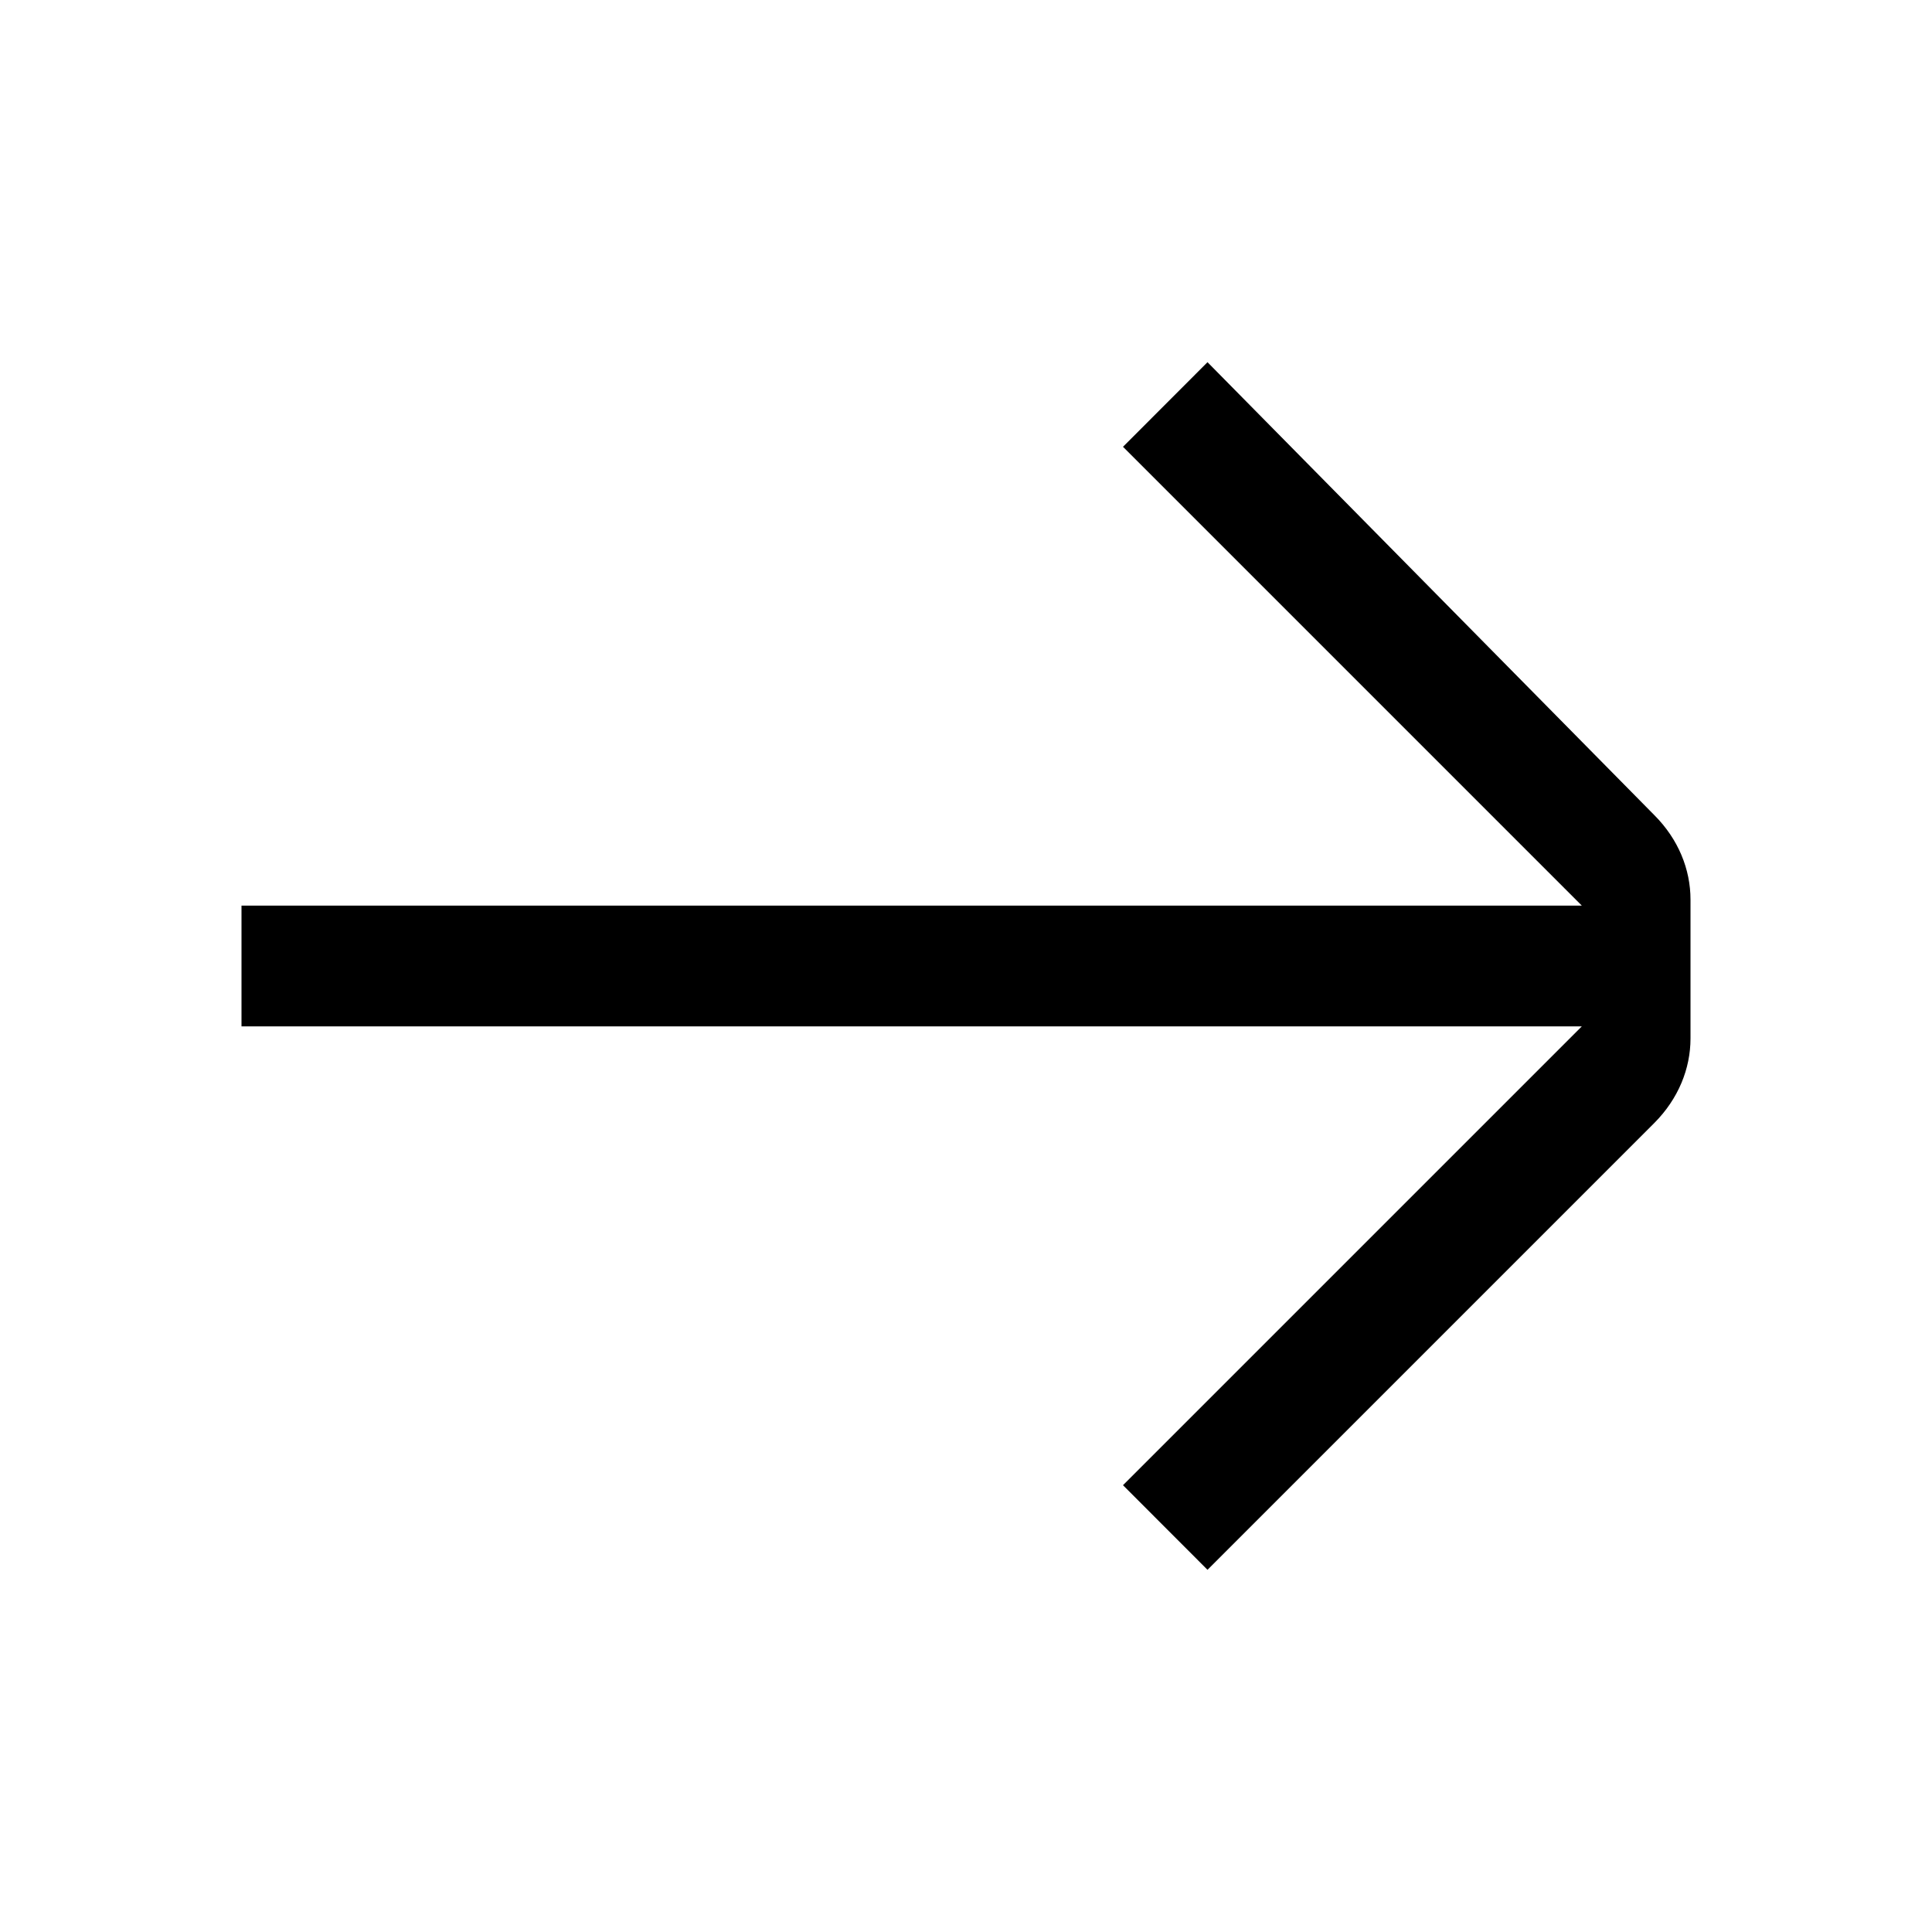
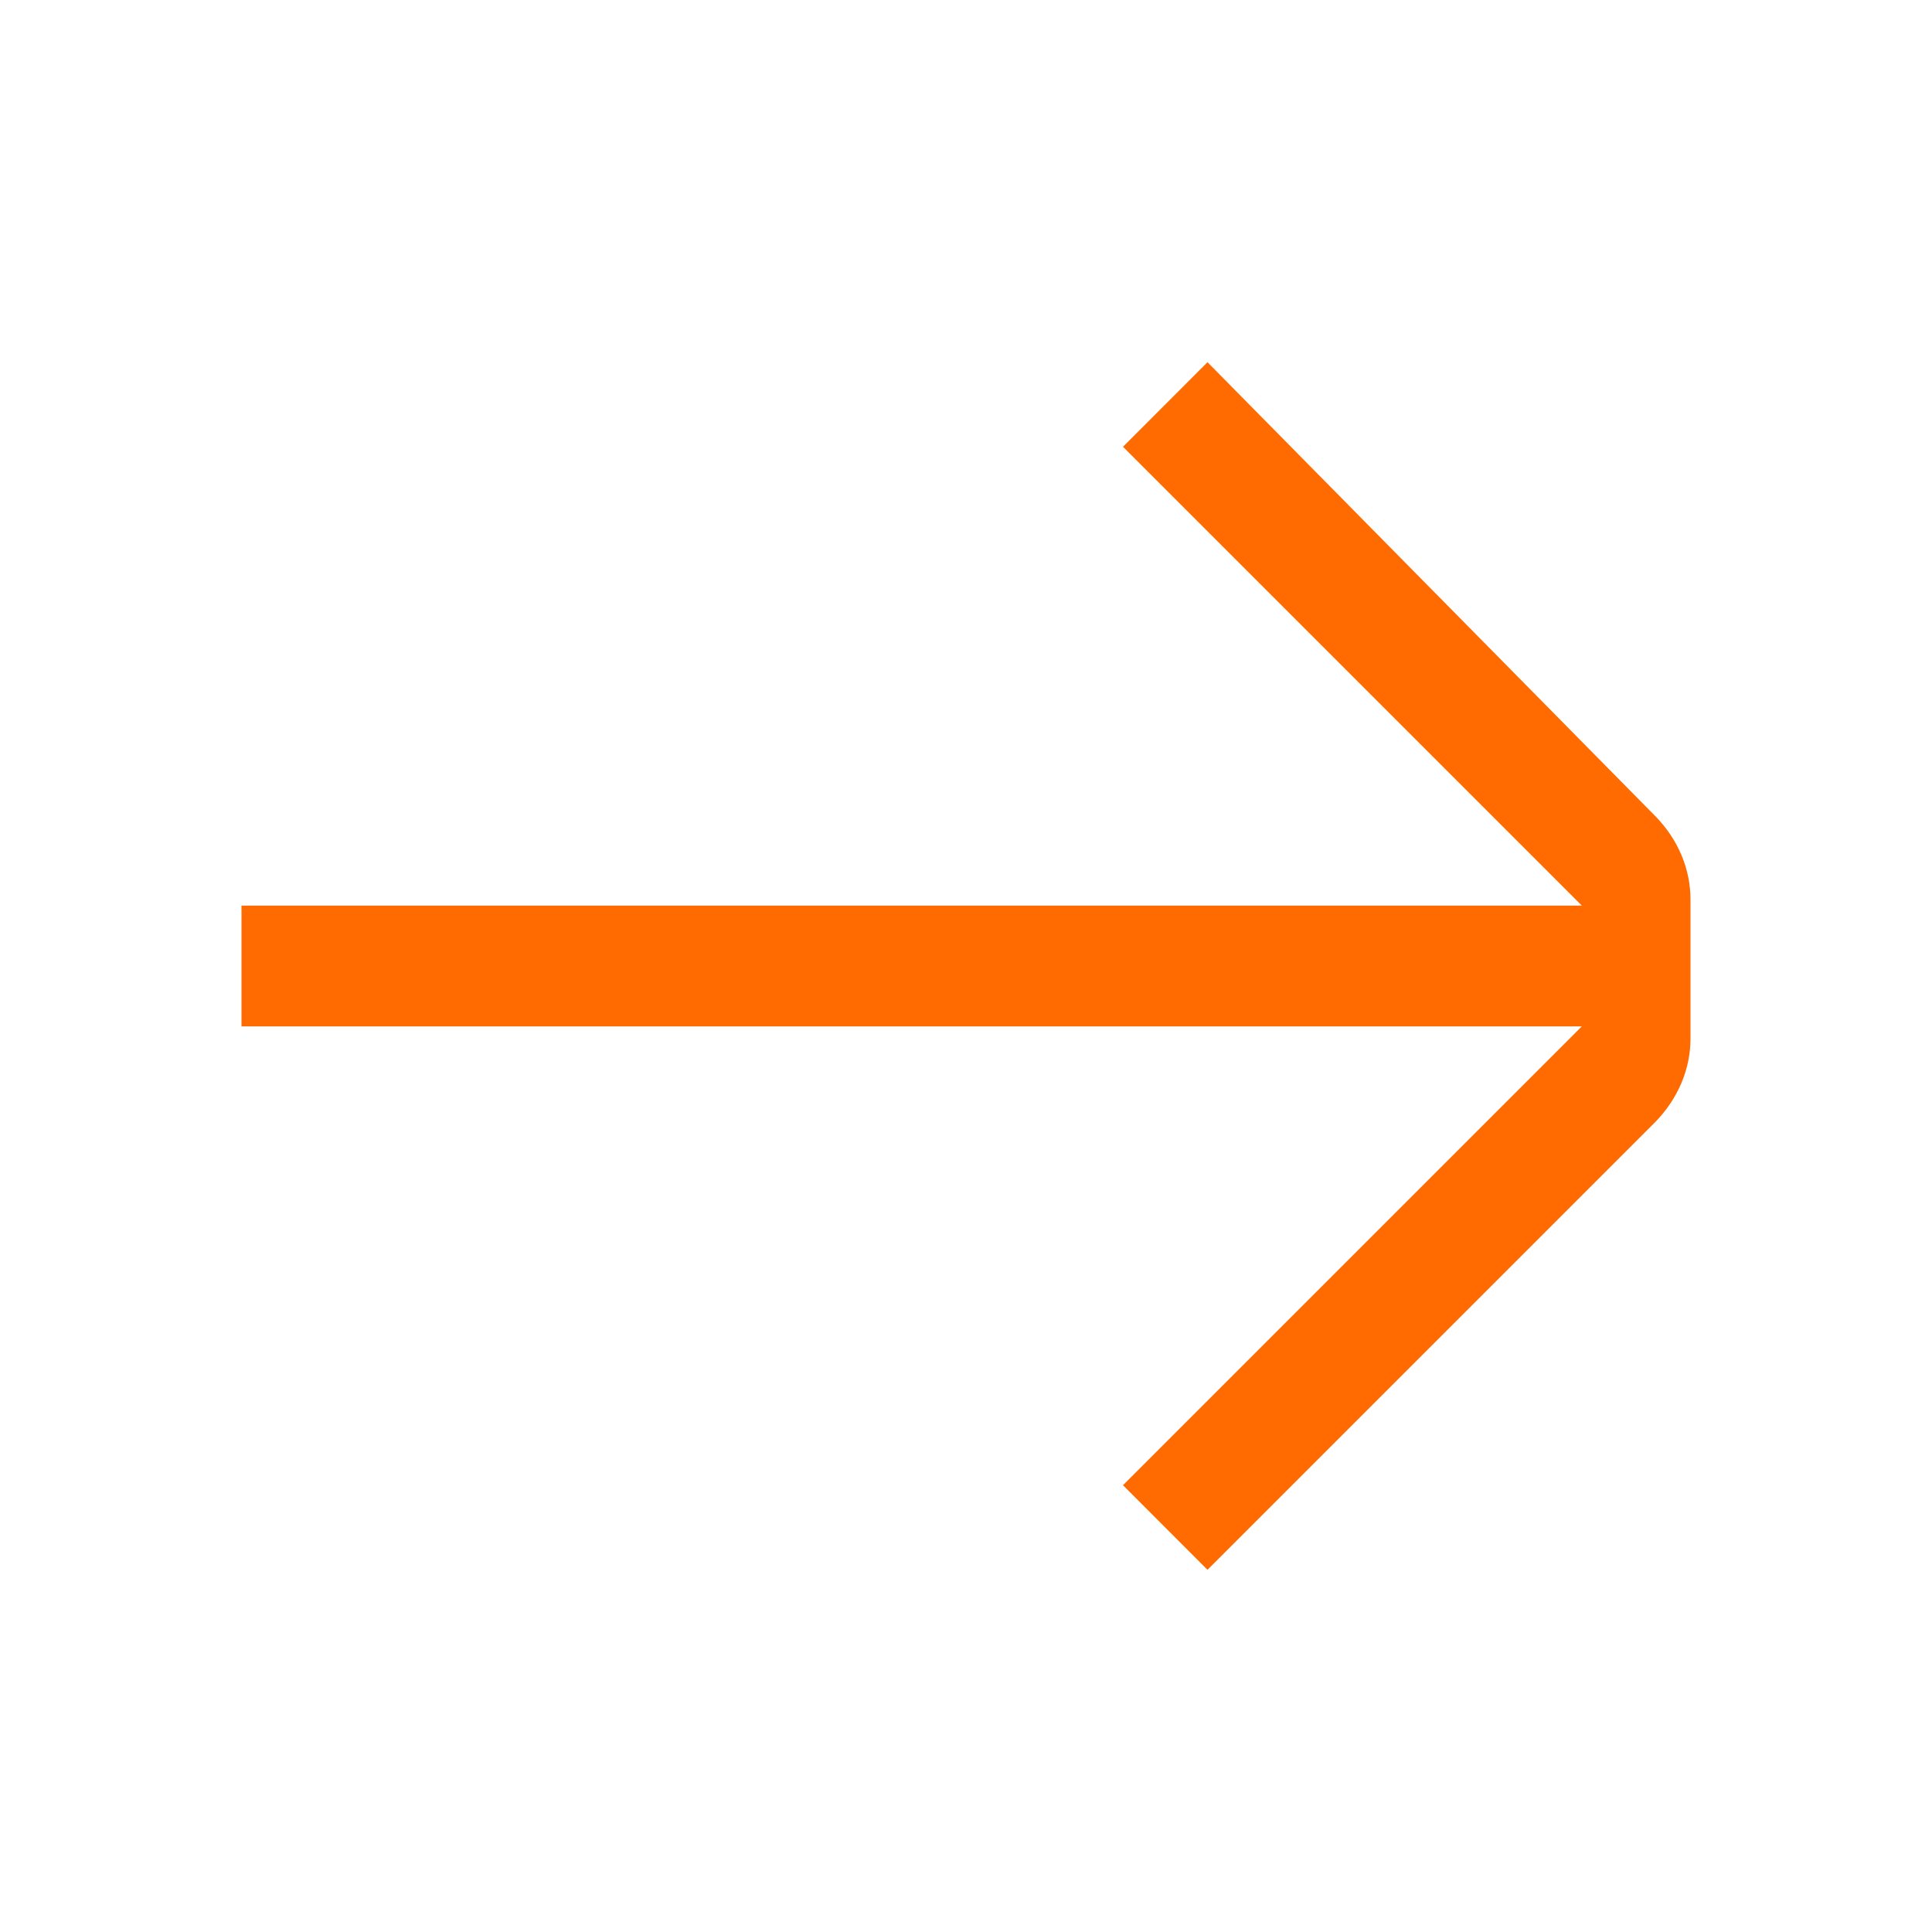
<svg xmlns="http://www.w3.org/2000/svg" width="19" height="19" viewBox="0 0 19 19" fill="none">
-   <path d="M11.044 4.394L15.556 8.906H2.375V10.094H15.556L11.044 14.606L11.875 15.438L16.269 11.044C16.506 10.806 16.625 10.509 16.625 10.213V8.847C16.625 8.55 16.506 8.253 16.269 8.016L11.875 3.562L11.044 4.394Z" fill="black" />
+   <path d="M11.044 4.394L15.556 8.906H2.375V10.094H15.556L11.044 14.606L11.875 15.438L16.269 11.044C16.506 10.806 16.625 10.509 16.625 10.213V8.847C16.625 8.55 16.506 8.253 16.269 8.016L11.875 3.562L11.044 4.394Z" fill="rgba(255, 107, 0, 1)" />
</svg>
